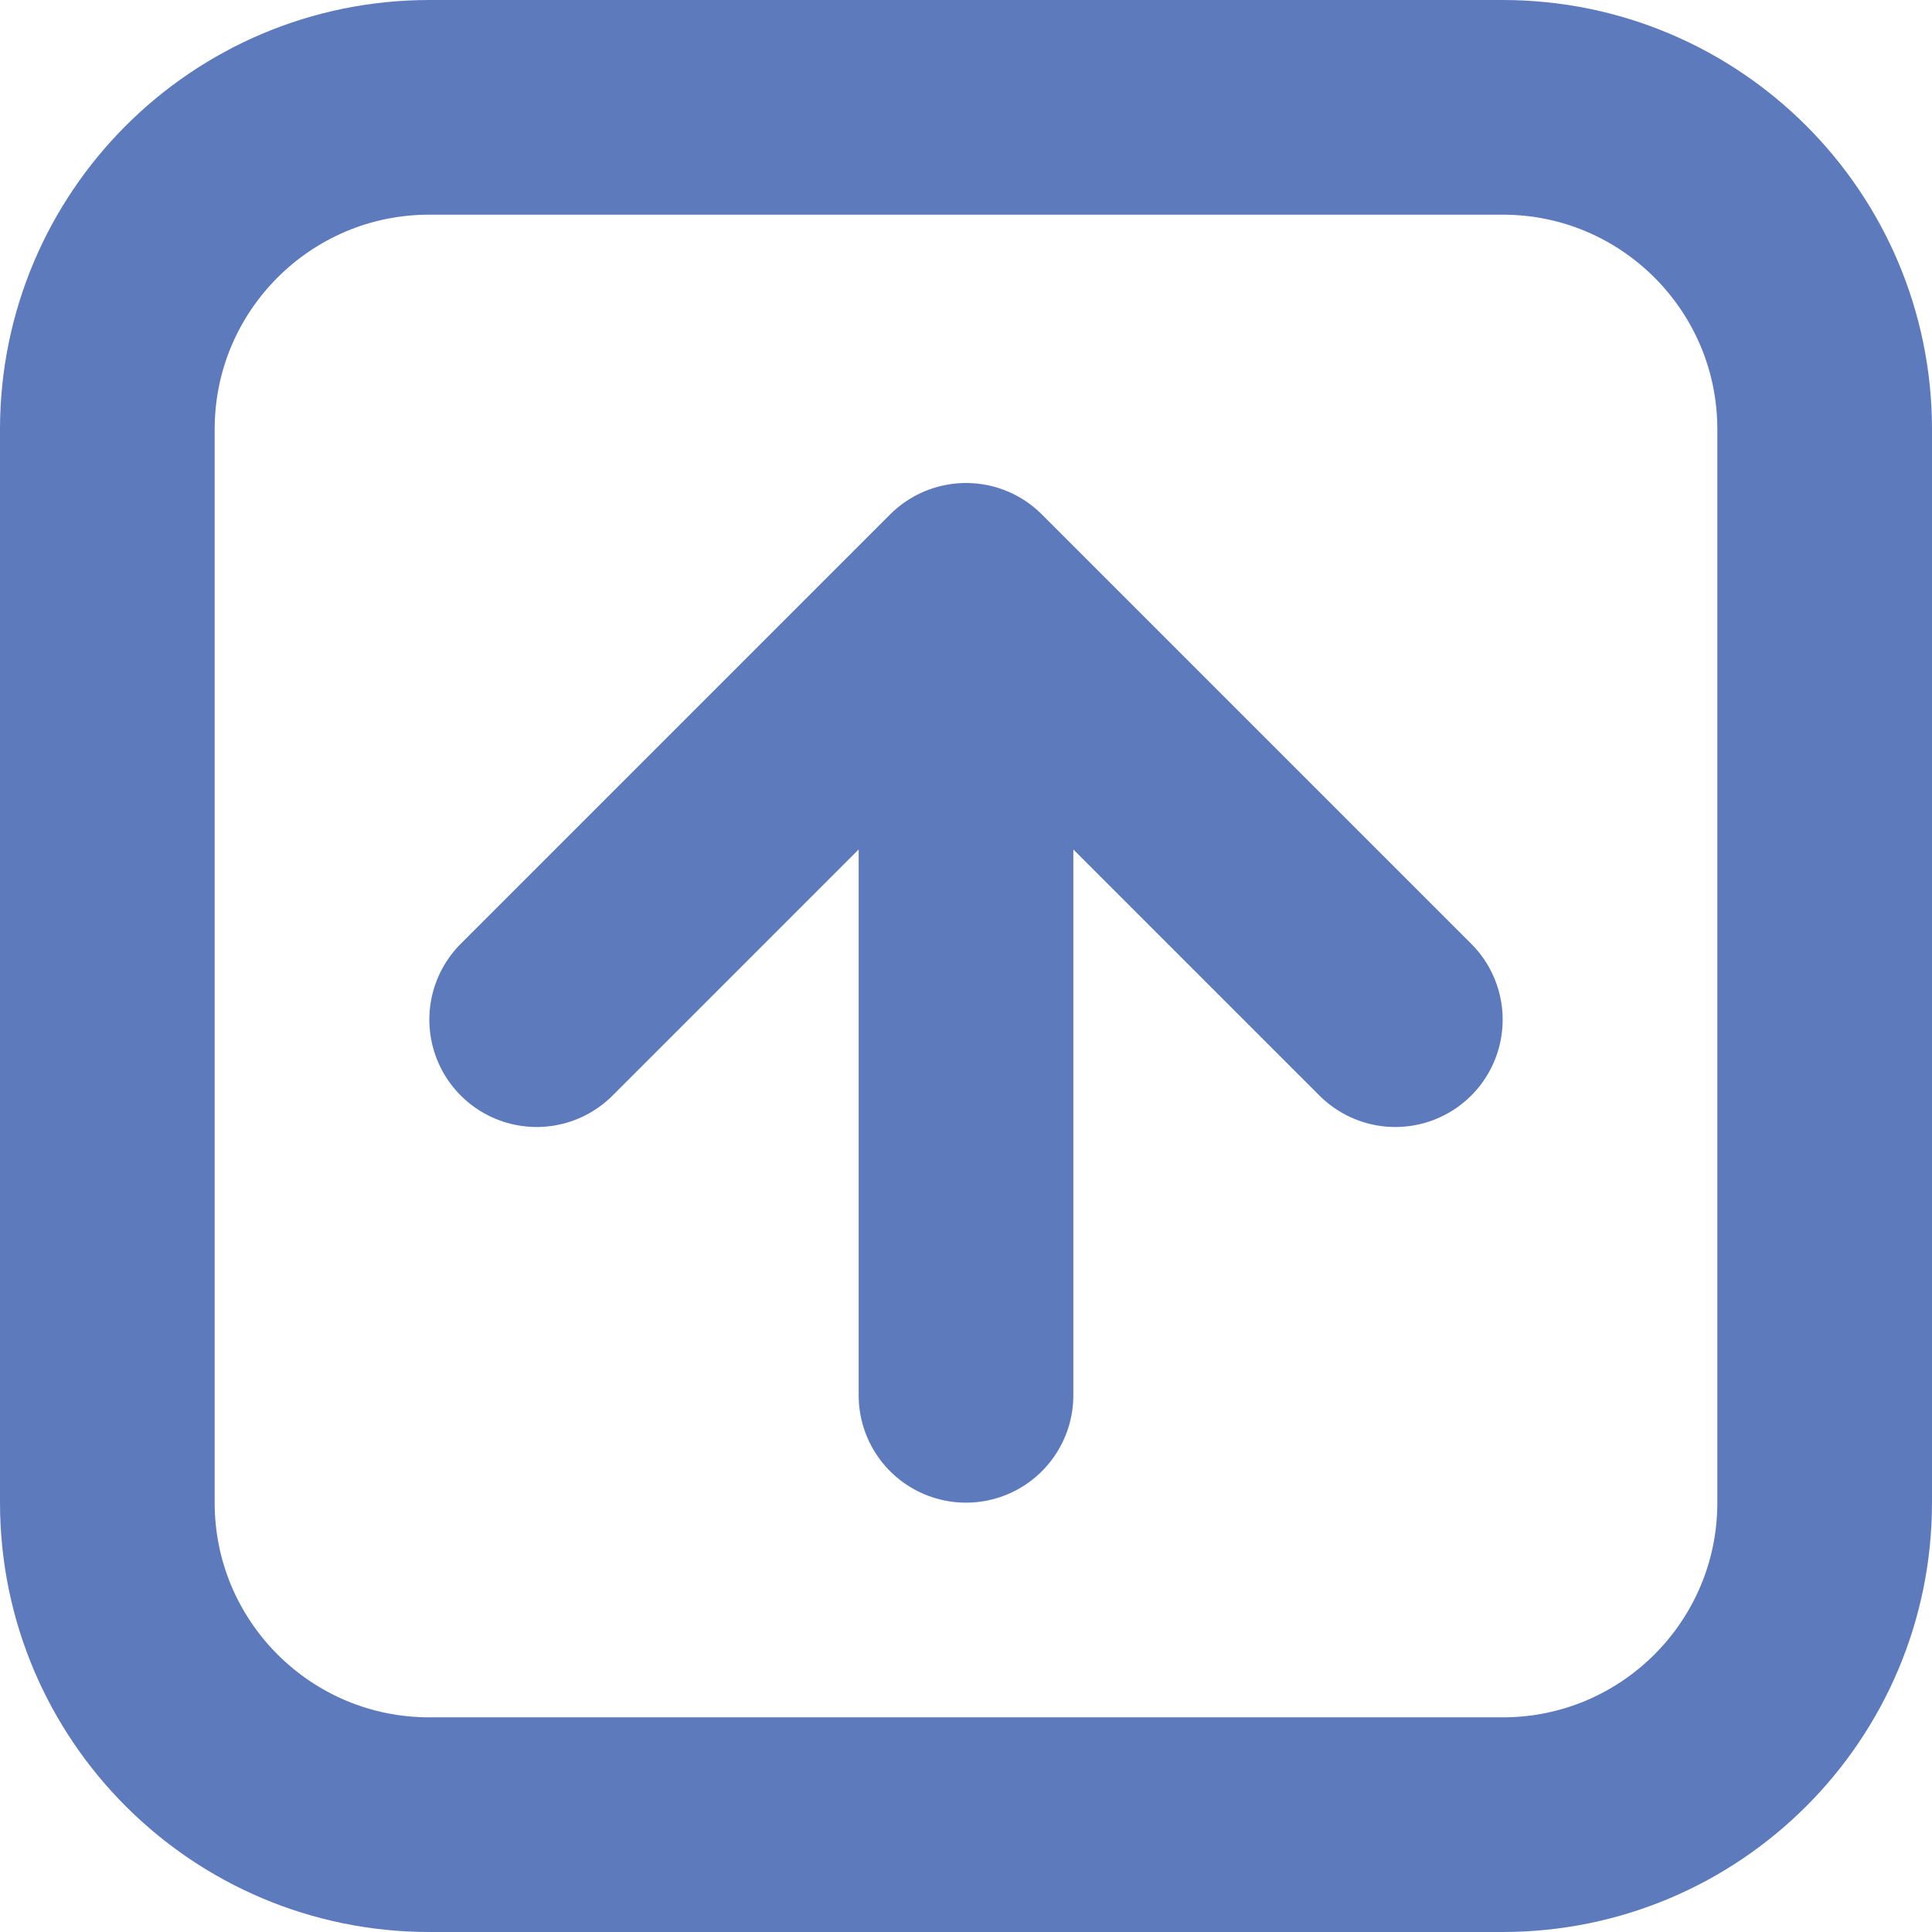
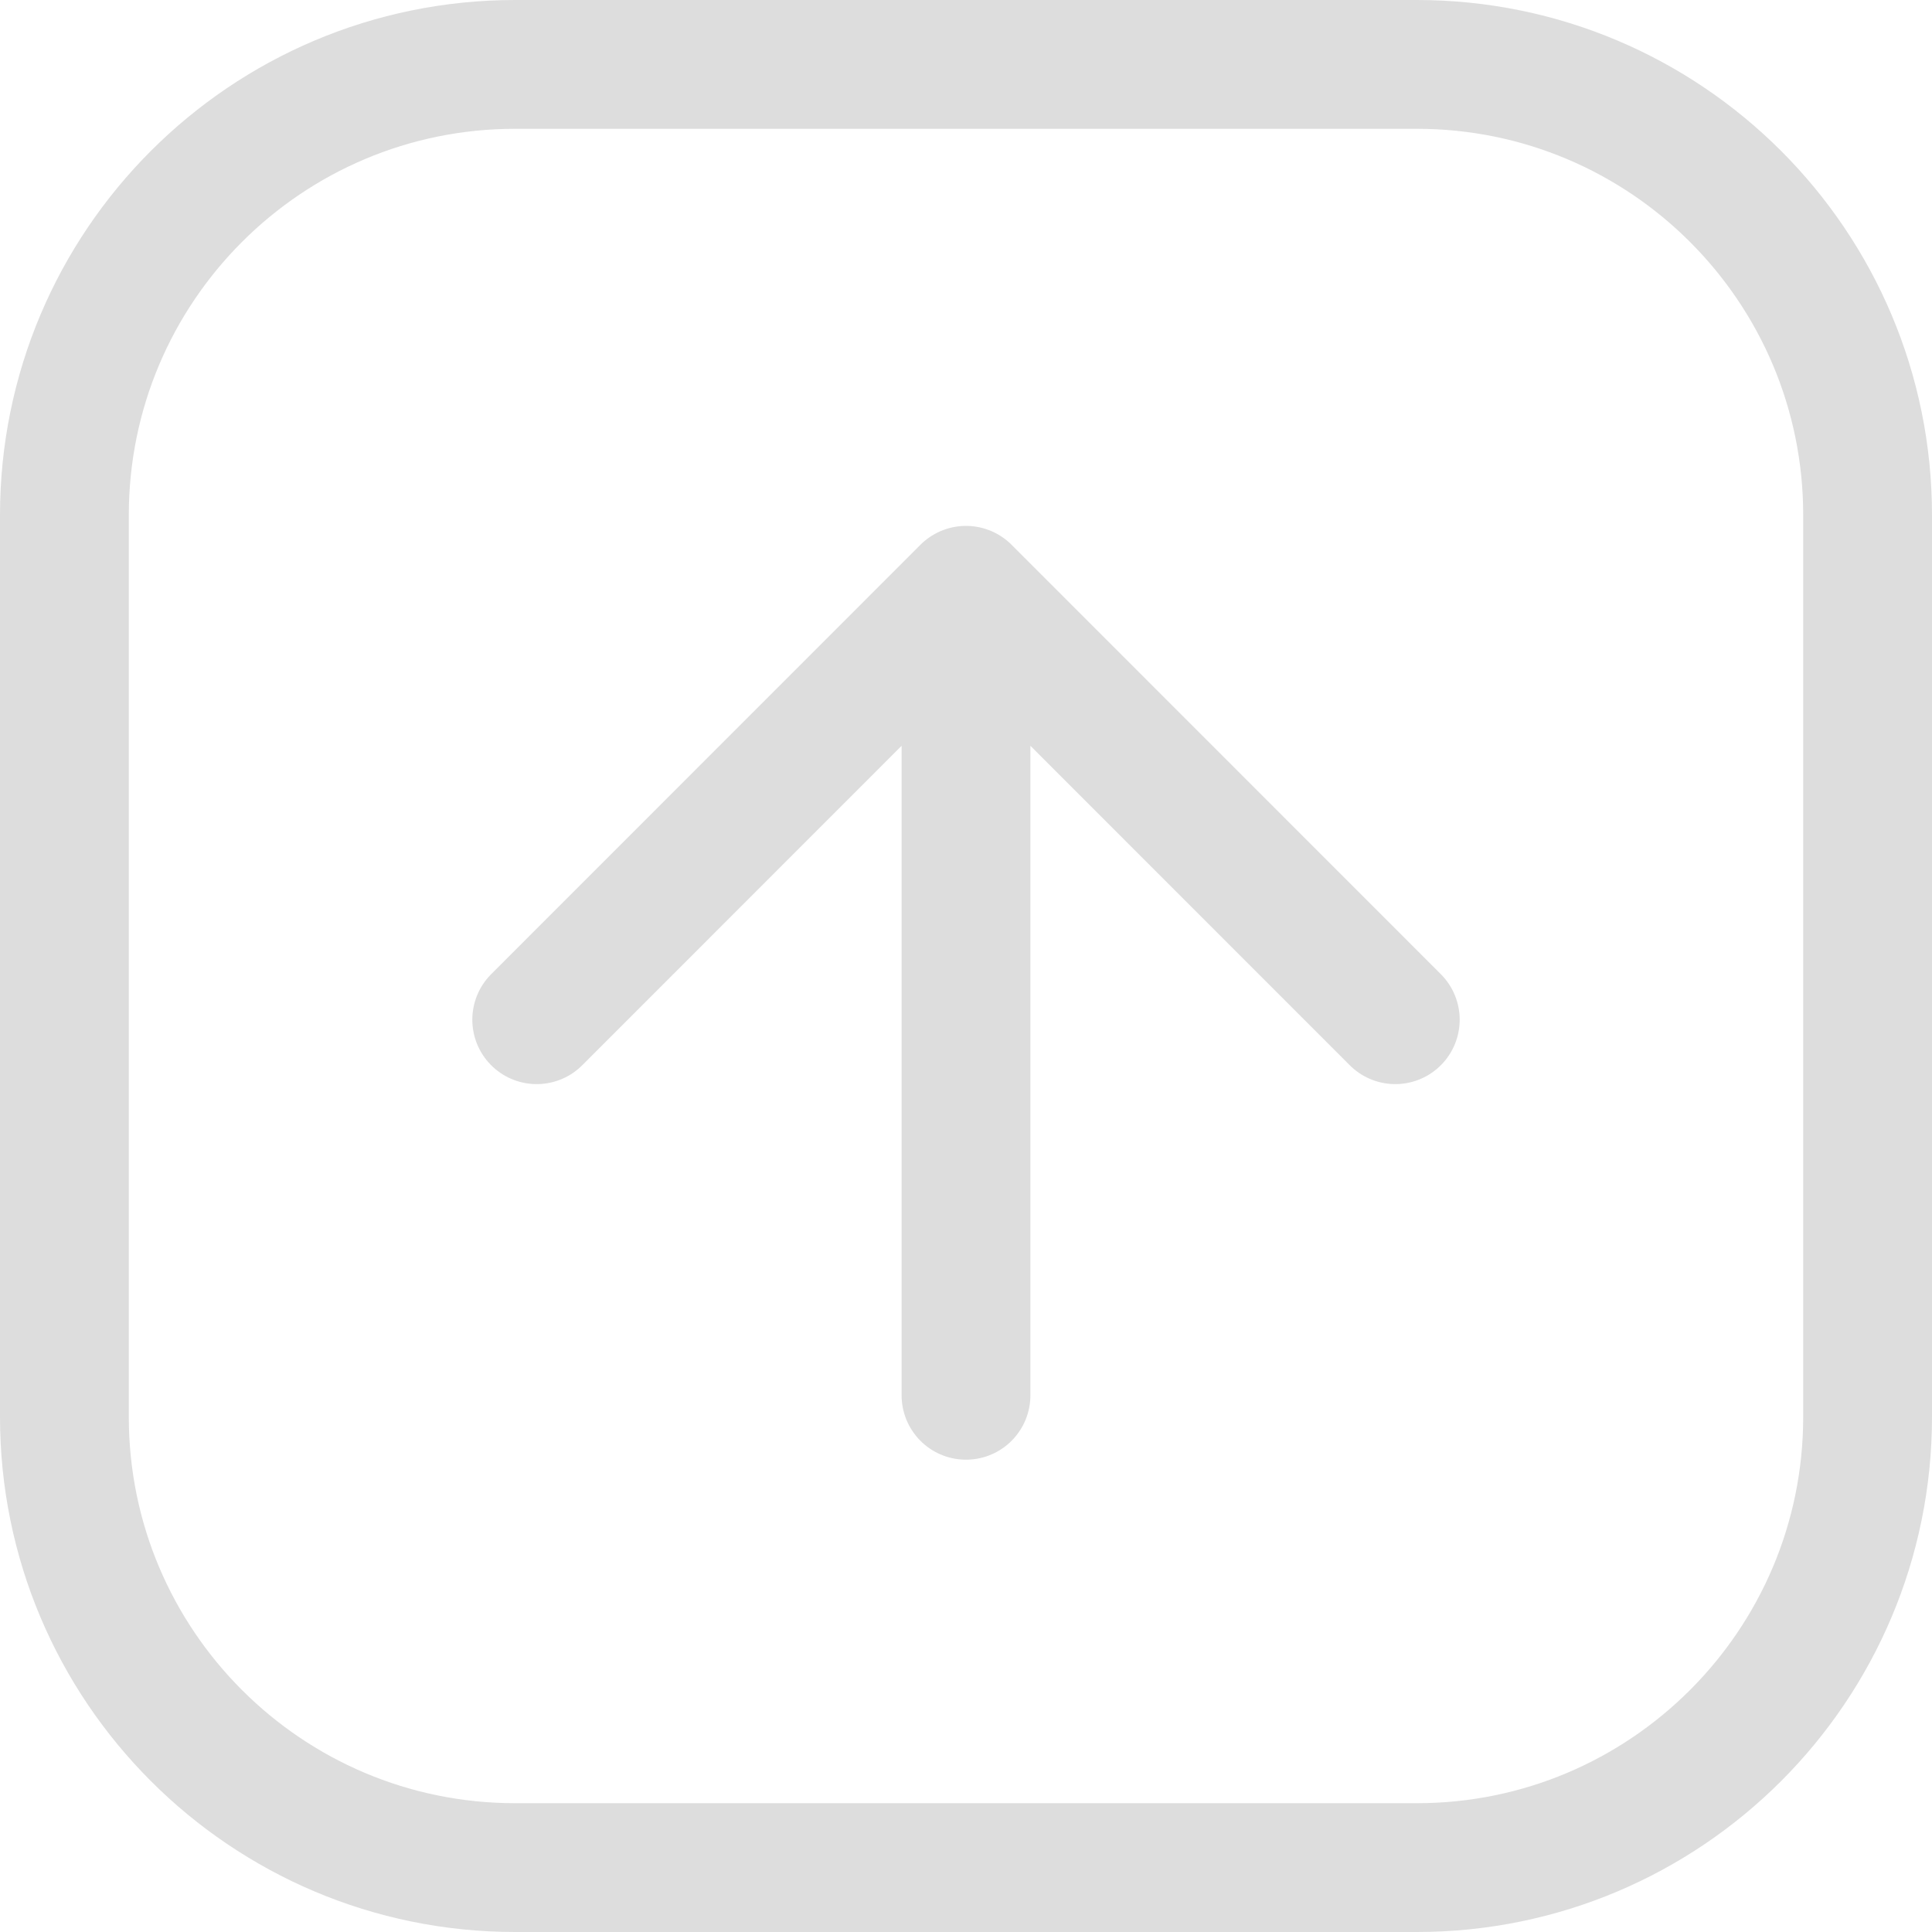
- <svg xmlns="http://www.w3.org/2000/svg" width="18" height="18" viewBox="0 0 18 18" fill="none">
-   <rect x="1" y="1" width="16" height="16" rx="3" stroke-width="2" stroke-linecap="round" stroke-linejoin="round" stroke="#5D7ABD" />
-   <path d="M5 9.5L9 5.5L13 9.5M9 5.5L9 11.5L9 13" stroke-width="2" stroke-linecap="round" stroke-linejoin="round" stroke="#5D7ABD" />
+ <svg xmlns="http://www.w3.org/2000/svg" width="15" height="15" viewBox="0 0 15 15" fill="none">
+   <rect x="0.5" y="0.5" width="14" height="14" rx="3.5" stroke-linecap="round" stroke-linejoin="round" stroke="#DDDDDD" />
+   <path d="M4.167 7.917L7.5 4.583L10.833 7.917M7.5 4.583L7.5 9.583L7.5 10.833" stroke-linecap="round" stroke-linejoin="round" stroke="#DDDDDD" />
</svg>
